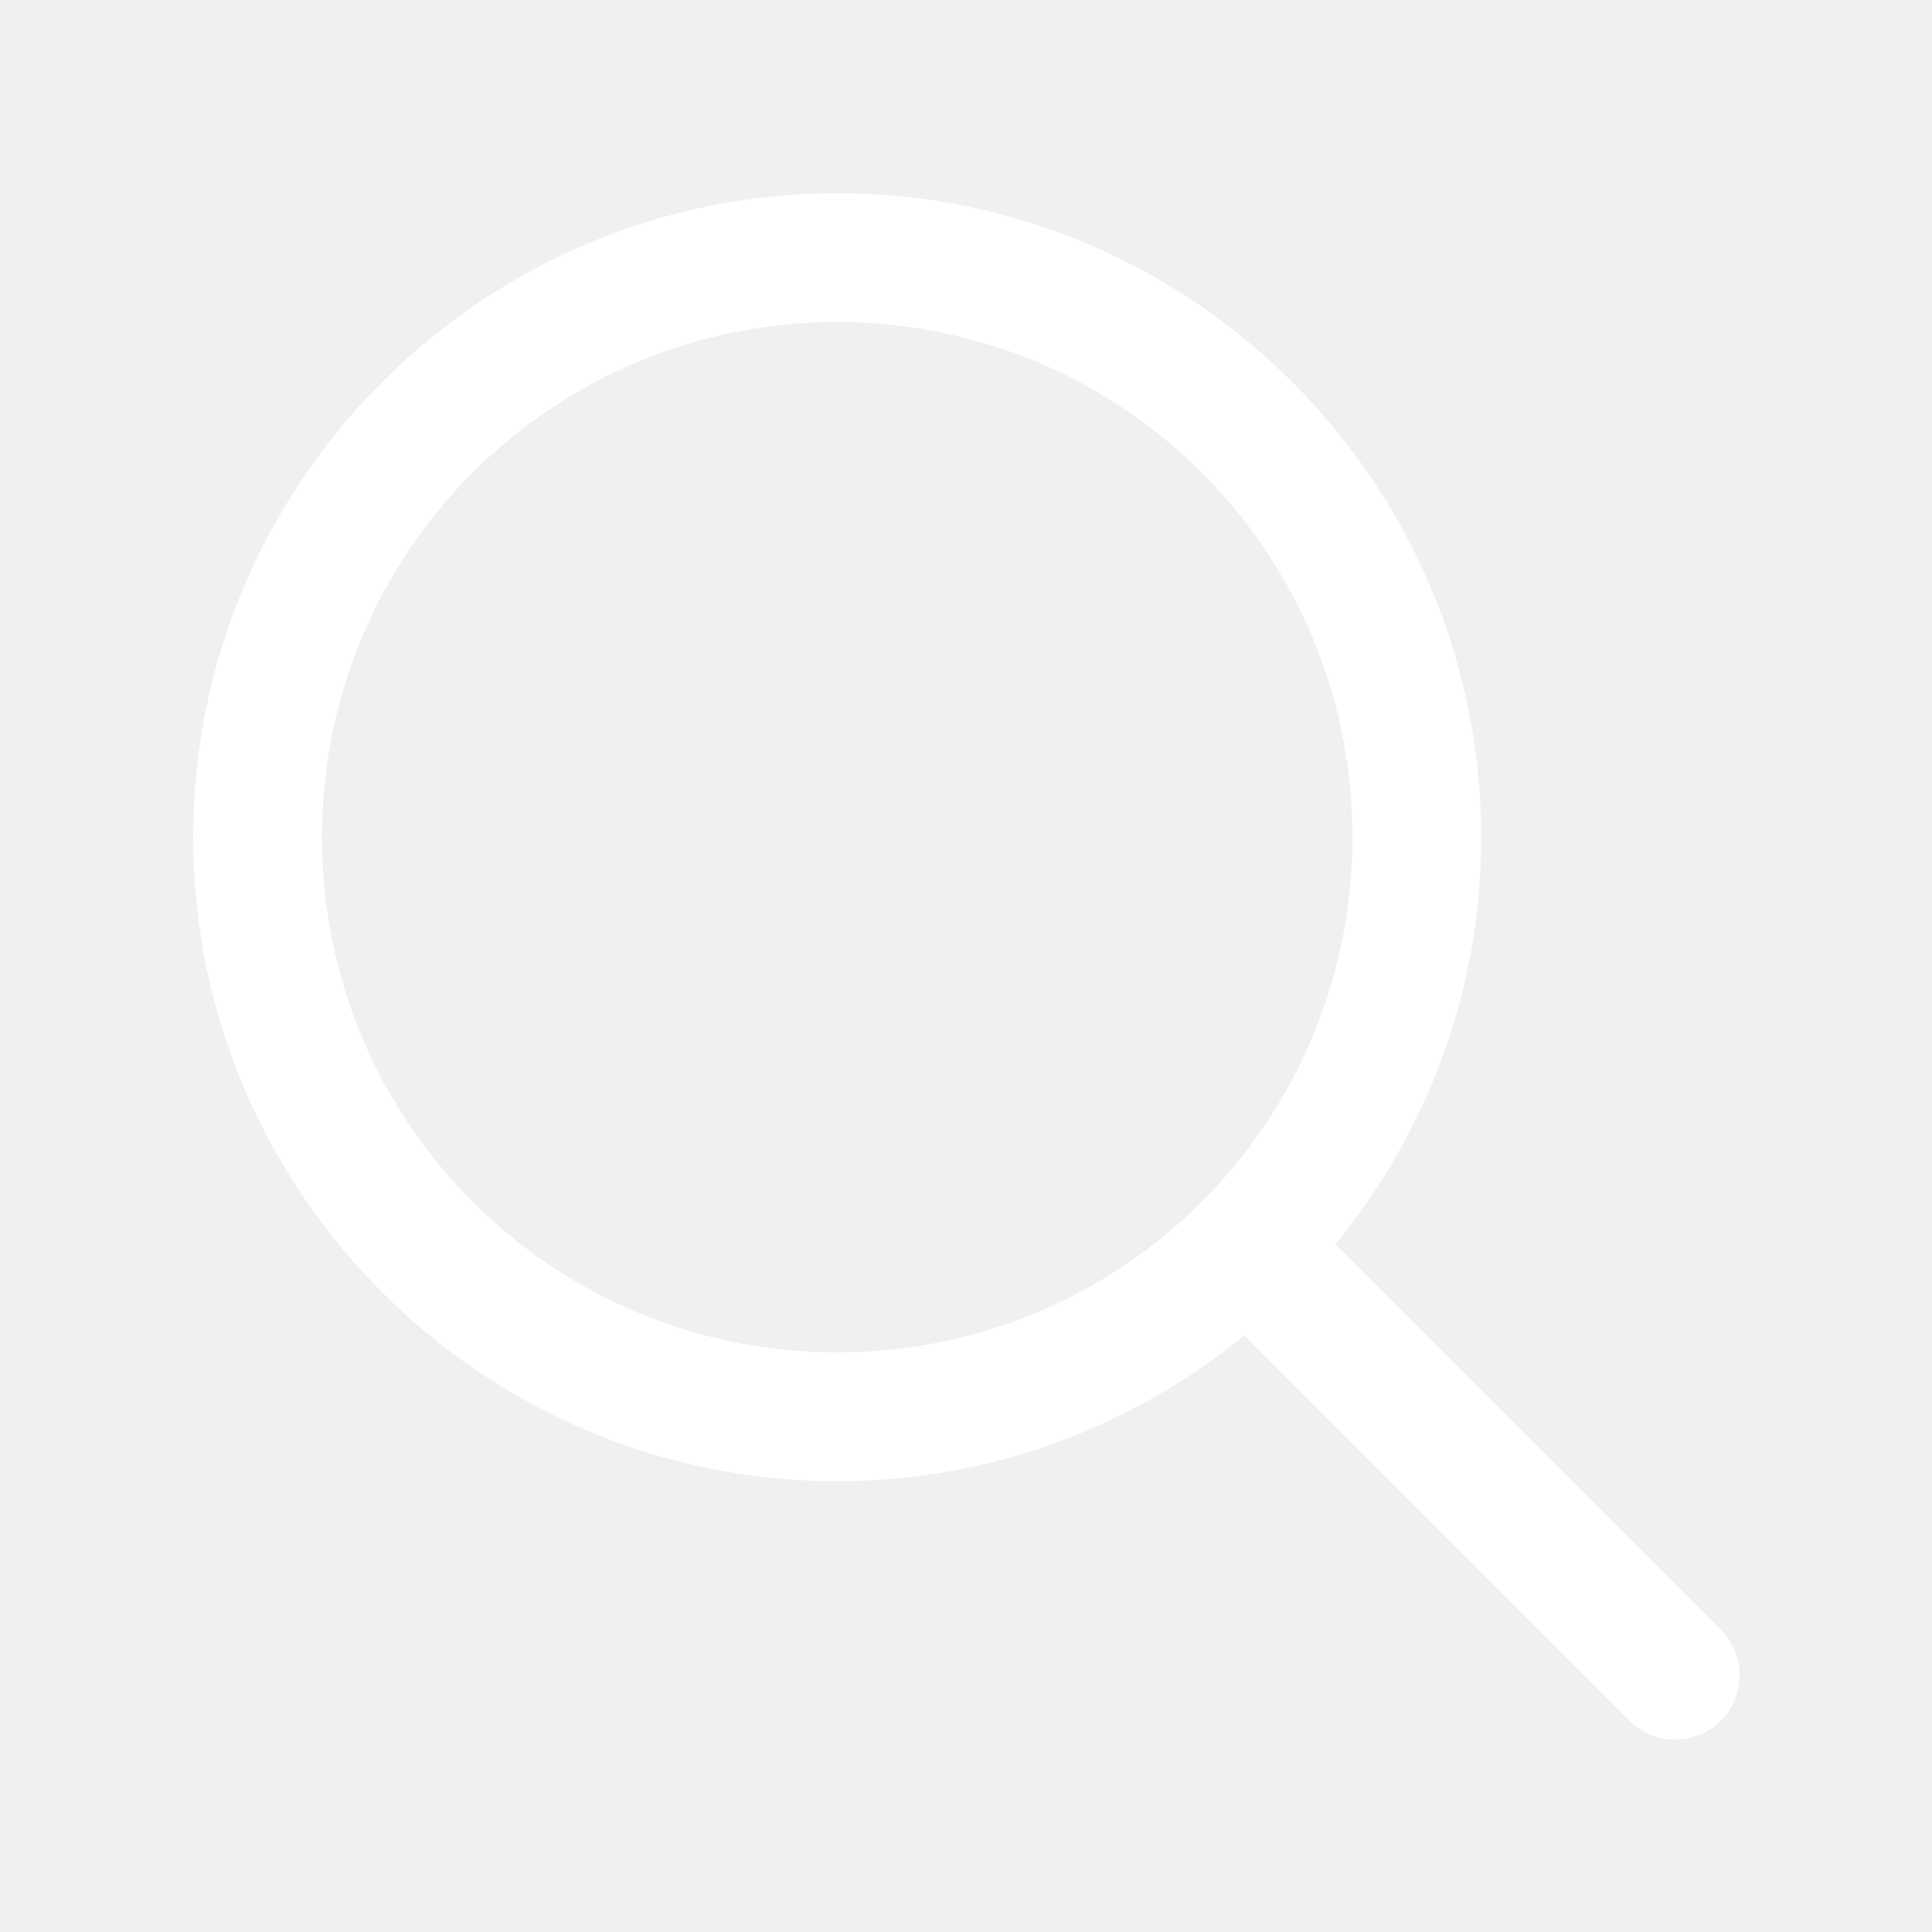
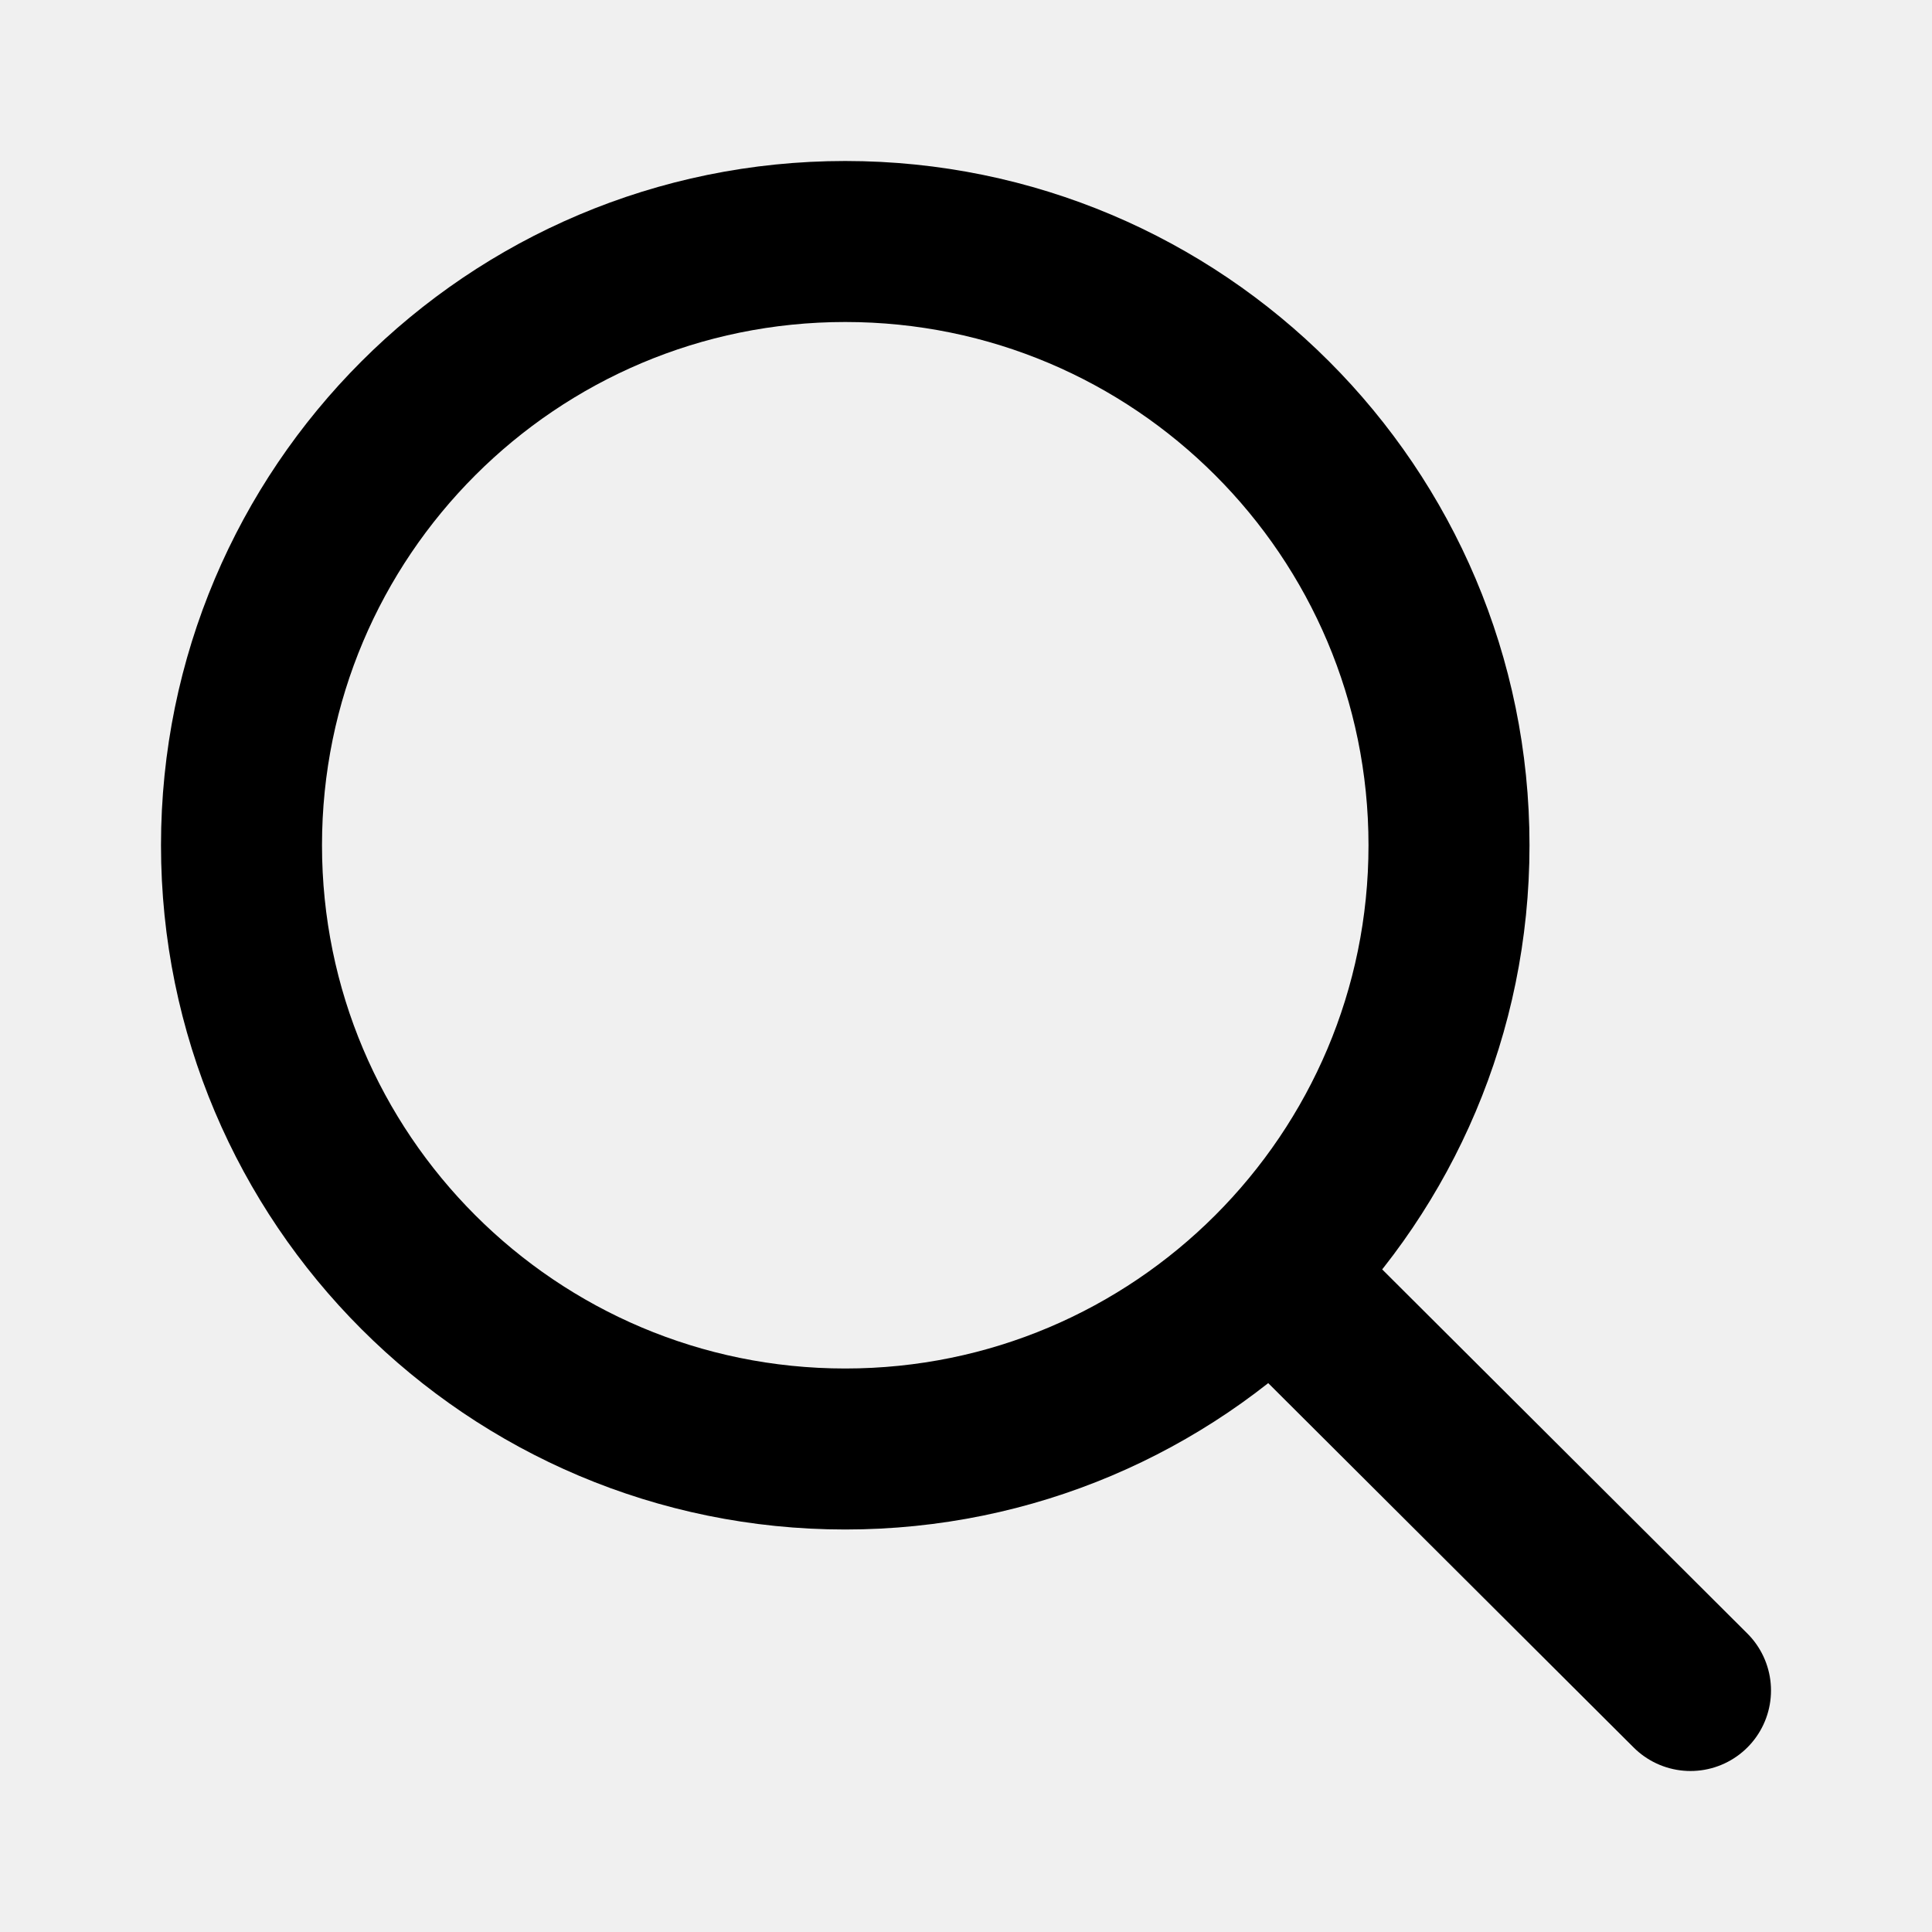
- <svg xmlns="http://www.w3.org/2000/svg" fill="#FFFFFF" viewBox="0 0 30 30" width="30px" height="30px">
-   <path d="M 13 3 C 7.489 3 3 7.489 3 13 C 3 18.511 7.489 23 13 23 C 15.397 23 17.597 22.149 19.322 20.736 L 25.293 26.707 A 1 1 0 1 0 26.707 25.293 L 20.736 19.322 C 22.149 17.597 23 15.397 23 13 C 23 7.489 18.511 3 13 3 z M 13 5 C 17.43 5 21 8.57 21 13 C 21 17.43 17.43 21 13 21 C 8.57 21 5 17.43 5 13 C 5 8.57 8.57 5 13 5 z" />
+ <svg xmlns="http://www.w3.org/2000/svg" width="800px" height="800px" viewBox="0 0 24 24" fill="none">
+   <path d="M15.796 15.811L21 21M18 10.5C18 14.642 14.642 18 10.5 18C6.358 18 3 14.642 3 10.5C3 6.358 6.358 3 10.5 3C14.642 3 18 6.358 18 10.5Z" stroke="#000000" stroke-width="2" stroke-linecap="round" stroke-linejoin="round" />
</svg>
